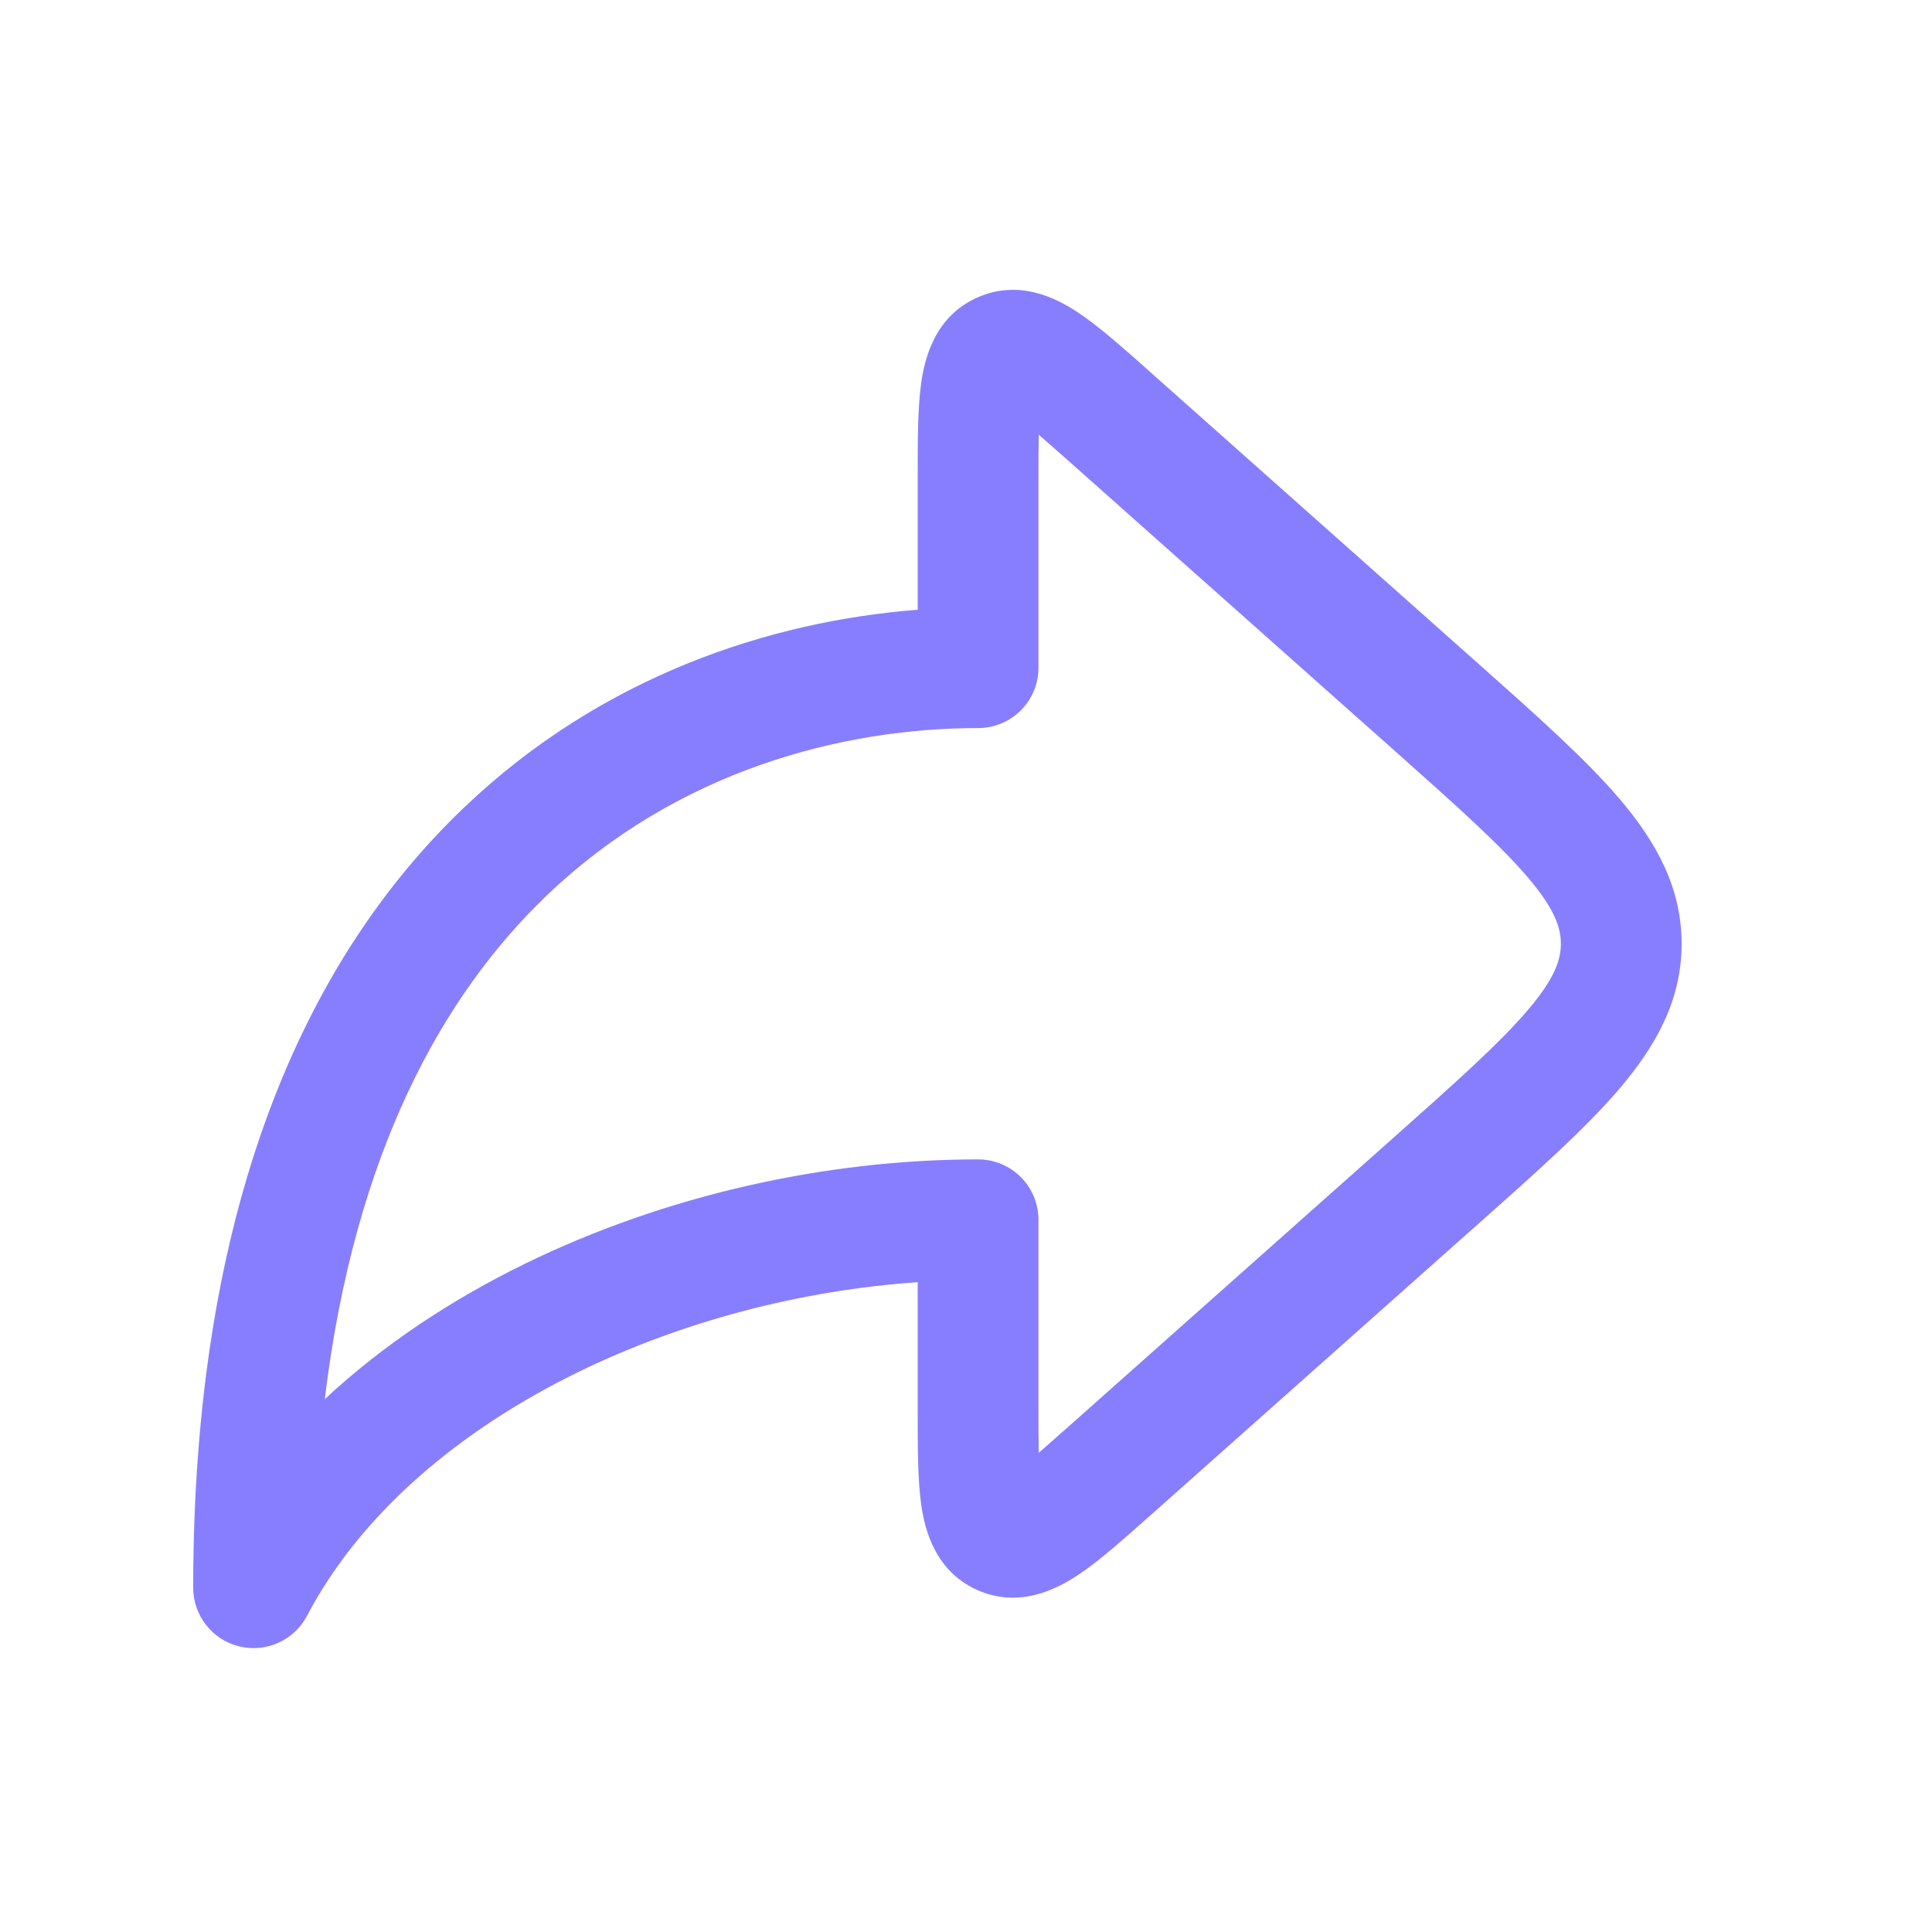
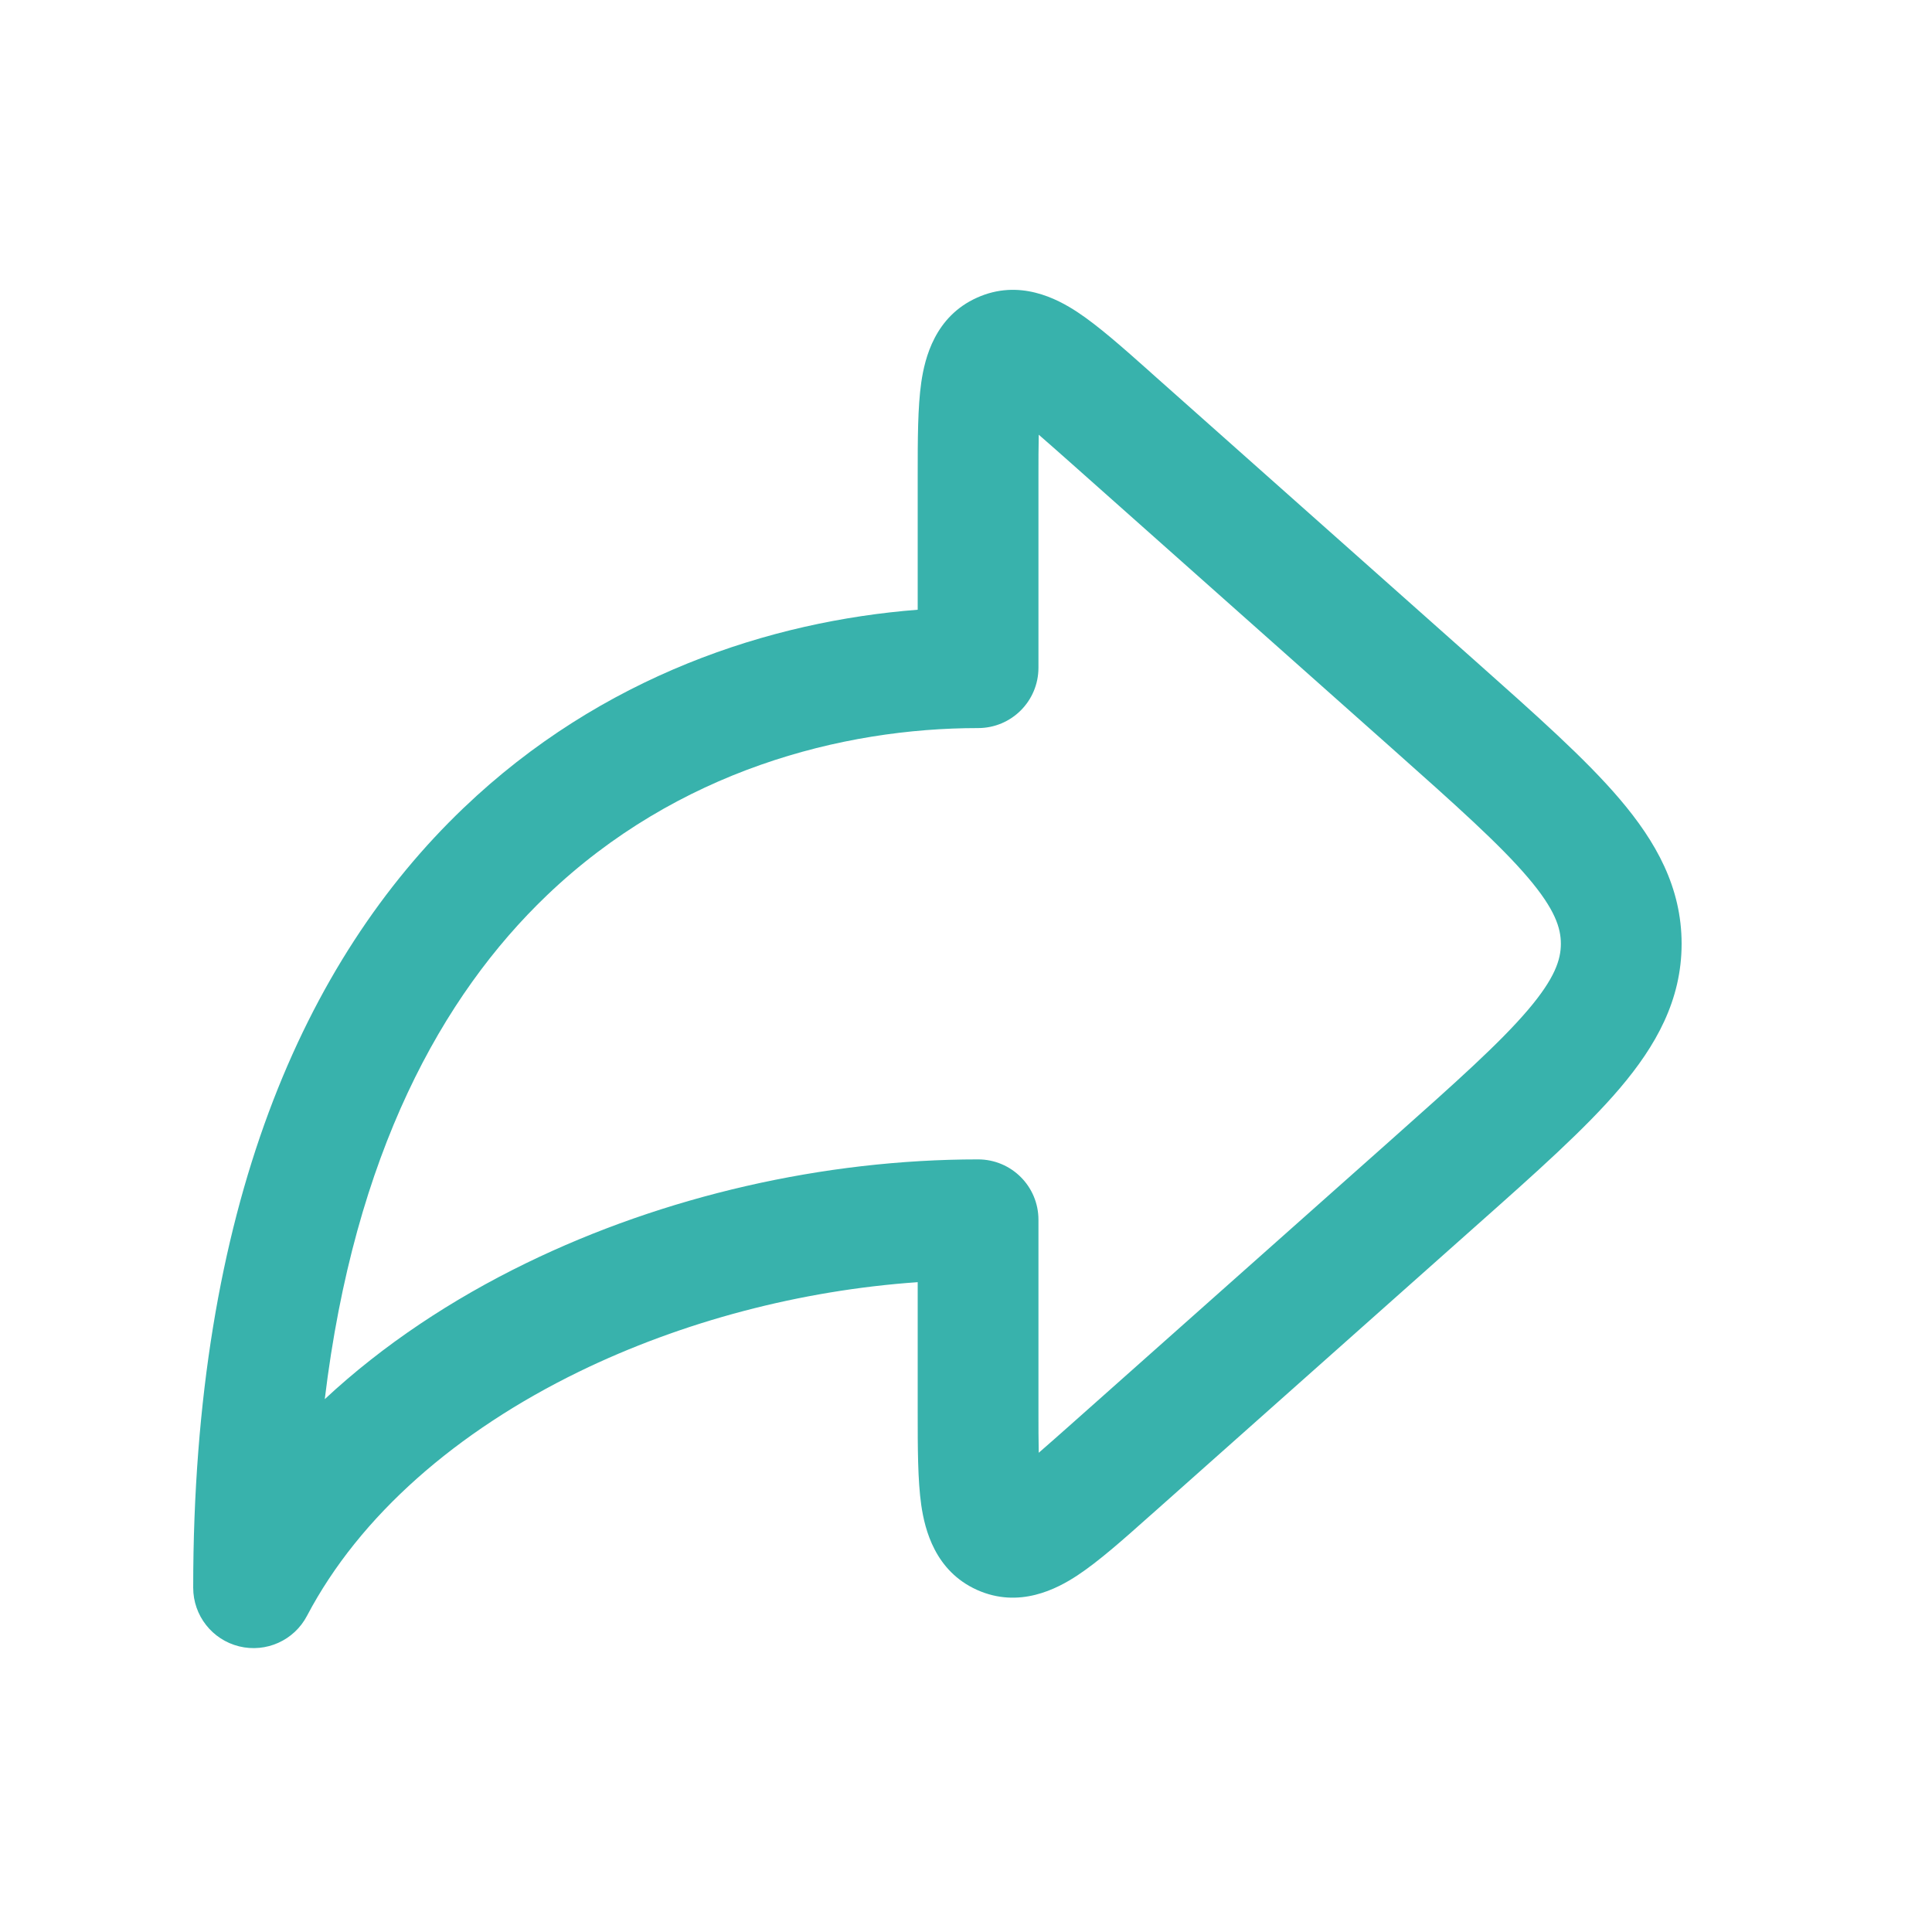
<svg xmlns="http://www.w3.org/2000/svg" width="20" height="20" viewBox="0 0 20 20" fill="none">
-   <path fill-rule="evenodd" clip-rule="evenodd" d="M11.895 3.84C11.906 3.85 11.916 3.859 11.927 3.869L15.272 6.842C15.896 7.397 16.414 7.856 16.769 8.274C17.142 8.713 17.408 9.185 17.408 9.77C17.408 10.354 17.142 10.826 16.769 11.265C16.414 11.683 15.896 12.143 15.272 12.697L11.927 15.671C11.916 15.68 11.906 15.69 11.895 15.699C11.625 15.94 11.372 16.164 11.154 16.308C10.94 16.449 10.551 16.654 10.115 16.459C9.679 16.263 9.574 15.835 9.537 15.582C9.5 15.323 9.5 14.985 9.5 14.624C9.5 14.609 9.5 14.595 9.5 14.581V13.273C8.29 13.357 7.065 13.678 5.993 14.2C4.732 14.815 3.725 15.686 3.178 16.727C3.045 16.981 2.755 17.112 2.475 17.043C2.196 16.974 2 16.724 2 16.436C2 12.502 3.151 9.94 4.797 8.366C6.232 6.993 7.98 6.43 9.5 6.312V4.959C9.5 4.944 9.5 4.93 9.5 4.916C9.5 4.554 9.5 4.216 9.537 3.958C9.574 3.704 9.679 3.276 10.115 3.081C10.551 2.885 10.94 3.09 11.154 3.231C11.372 3.375 11.625 3.6 11.895 3.84ZM10.753 4.5C10.847 4.581 10.959 4.681 11.097 4.803L14.407 7.745C15.075 8.339 15.525 8.741 15.817 9.084C16.097 9.413 16.158 9.606 16.158 9.77C16.158 9.933 16.097 10.126 15.817 10.455C15.525 10.798 15.075 11.2 14.407 11.794L11.097 14.736C10.959 14.858 10.847 14.958 10.753 15.039C10.75 14.915 10.75 14.764 10.75 14.581V12.627C10.75 12.281 10.47 12.002 10.125 12.002C8.531 12.002 6.875 12.38 5.445 13.077C4.679 13.45 3.966 13.921 3.362 14.484C3.669 11.944 4.577 10.306 5.661 9.269C7.011 7.977 8.717 7.537 10.125 7.537C10.47 7.537 10.75 7.258 10.75 6.912V4.959C10.75 4.775 10.75 4.624 10.753 4.5Z" fill="#877EFF" />
+   <path fill-rule="evenodd" clip-rule="evenodd" d="M11.895 3.84C11.906 3.85 11.916 3.859 11.927 3.869L15.272 6.842C15.896 7.397 16.414 7.856 16.769 8.274C17.142 8.713 17.408 9.185 17.408 9.77C17.408 10.354 17.142 10.826 16.769 11.265C16.414 11.683 15.896 12.143 15.272 12.697L11.927 15.671C11.916 15.68 11.906 15.69 11.895 15.699C11.625 15.94 11.372 16.164 11.154 16.308C10.94 16.449 10.551 16.654 10.115 16.459C9.679 16.263 9.574 15.835 9.537 15.582C9.5 15.323 9.5 14.985 9.5 14.624C9.5 14.609 9.5 14.595 9.5 14.581V13.273C8.29 13.357 7.065 13.678 5.993 14.2C4.732 14.815 3.725 15.686 3.178 16.727C3.045 16.981 2.755 17.112 2.475 17.043C2.196 16.974 2 16.724 2 16.436C2 12.502 3.151 9.94 4.797 8.366C6.232 6.993 7.98 6.43 9.5 6.312V4.959C9.5 4.944 9.5 4.93 9.5 4.916C9.5 4.554 9.5 4.216 9.537 3.958C9.574 3.704 9.679 3.276 10.115 3.081C10.551 2.885 10.94 3.09 11.154 3.231C11.372 3.375 11.625 3.6 11.895 3.84ZM10.753 4.5C10.847 4.581 10.959 4.681 11.097 4.803L14.407 7.745C15.075 8.339 15.525 8.741 15.817 9.084C16.097 9.413 16.158 9.606 16.158 9.77C16.158 9.933 16.097 10.126 15.817 10.455C15.525 10.798 15.075 11.2 14.407 11.794L11.097 14.736C10.959 14.858 10.847 14.958 10.753 15.039C10.75 14.915 10.75 14.764 10.75 14.581V12.627C10.75 12.281 10.47 12.002 10.125 12.002C8.531 12.002 6.875 12.38 5.445 13.077C4.679 13.45 3.966 13.921 3.362 14.484C3.669 11.944 4.577 10.306 5.661 9.269C7.011 7.977 8.717 7.537 10.125 7.537C10.47 7.537 10.75 7.258 10.75 6.912V4.959C10.75 4.775 10.75 4.624 10.753 4.5Z" fill="#38B2AC" />
</svg>
